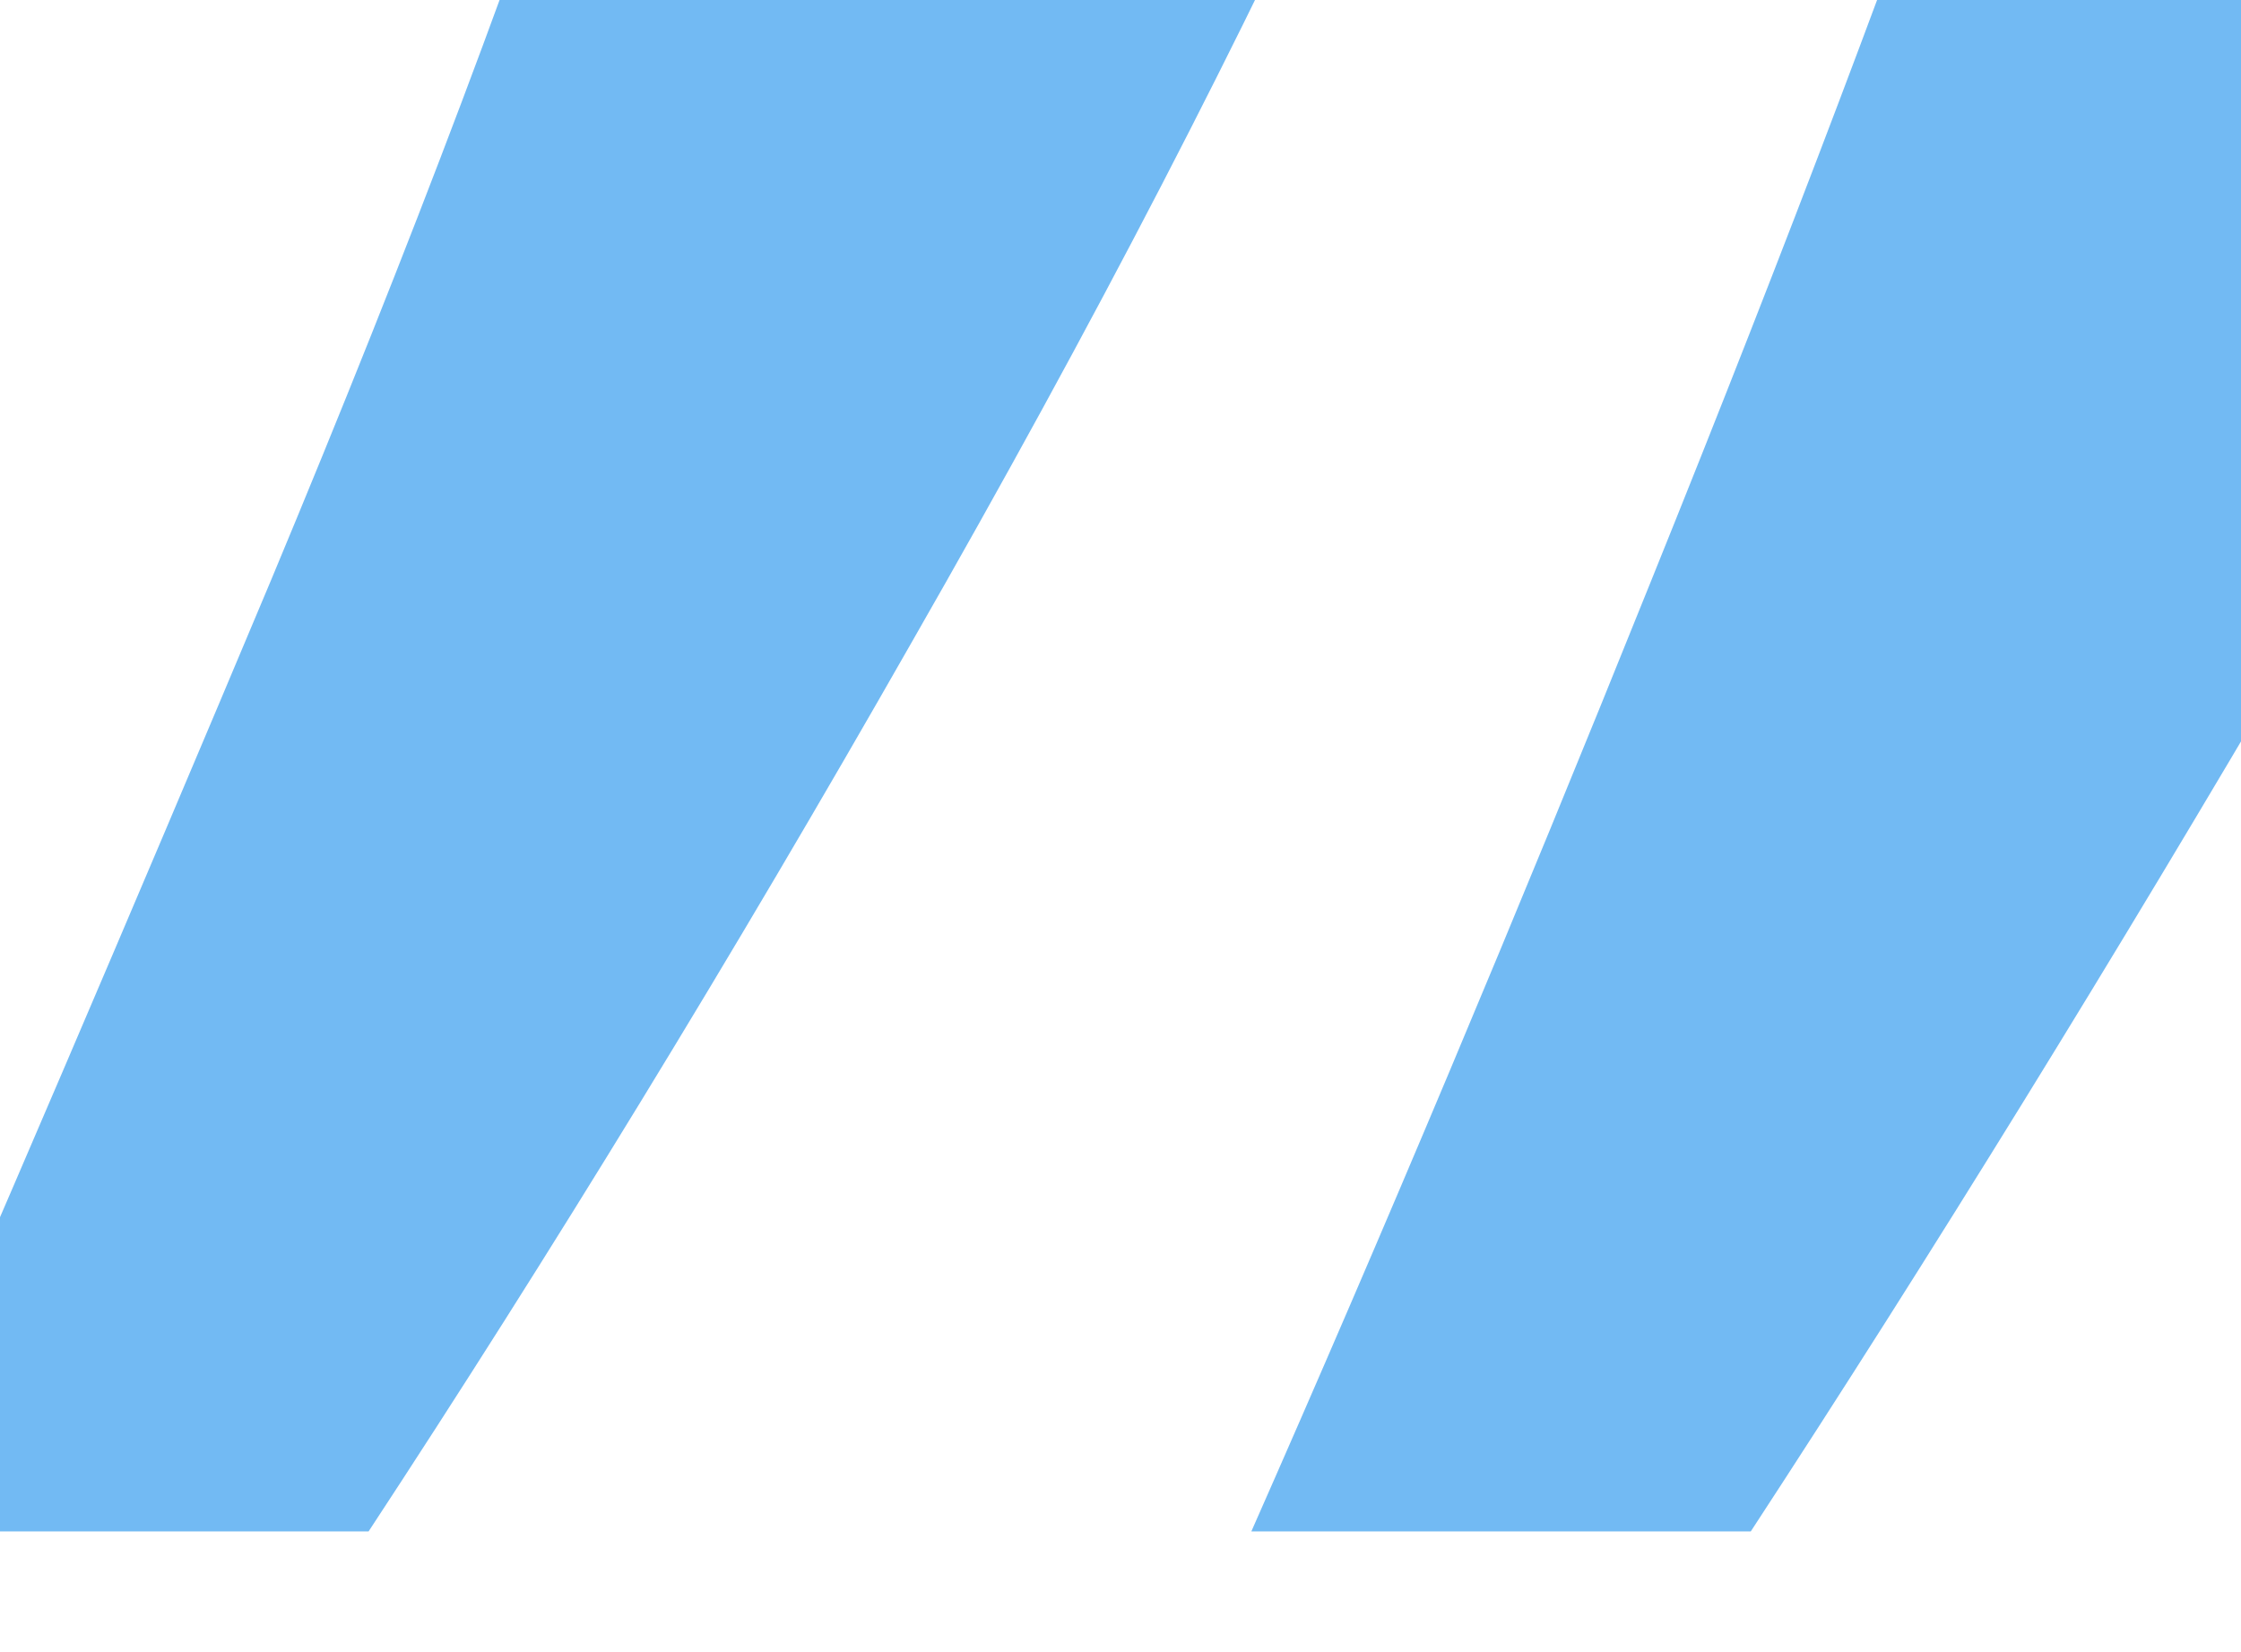
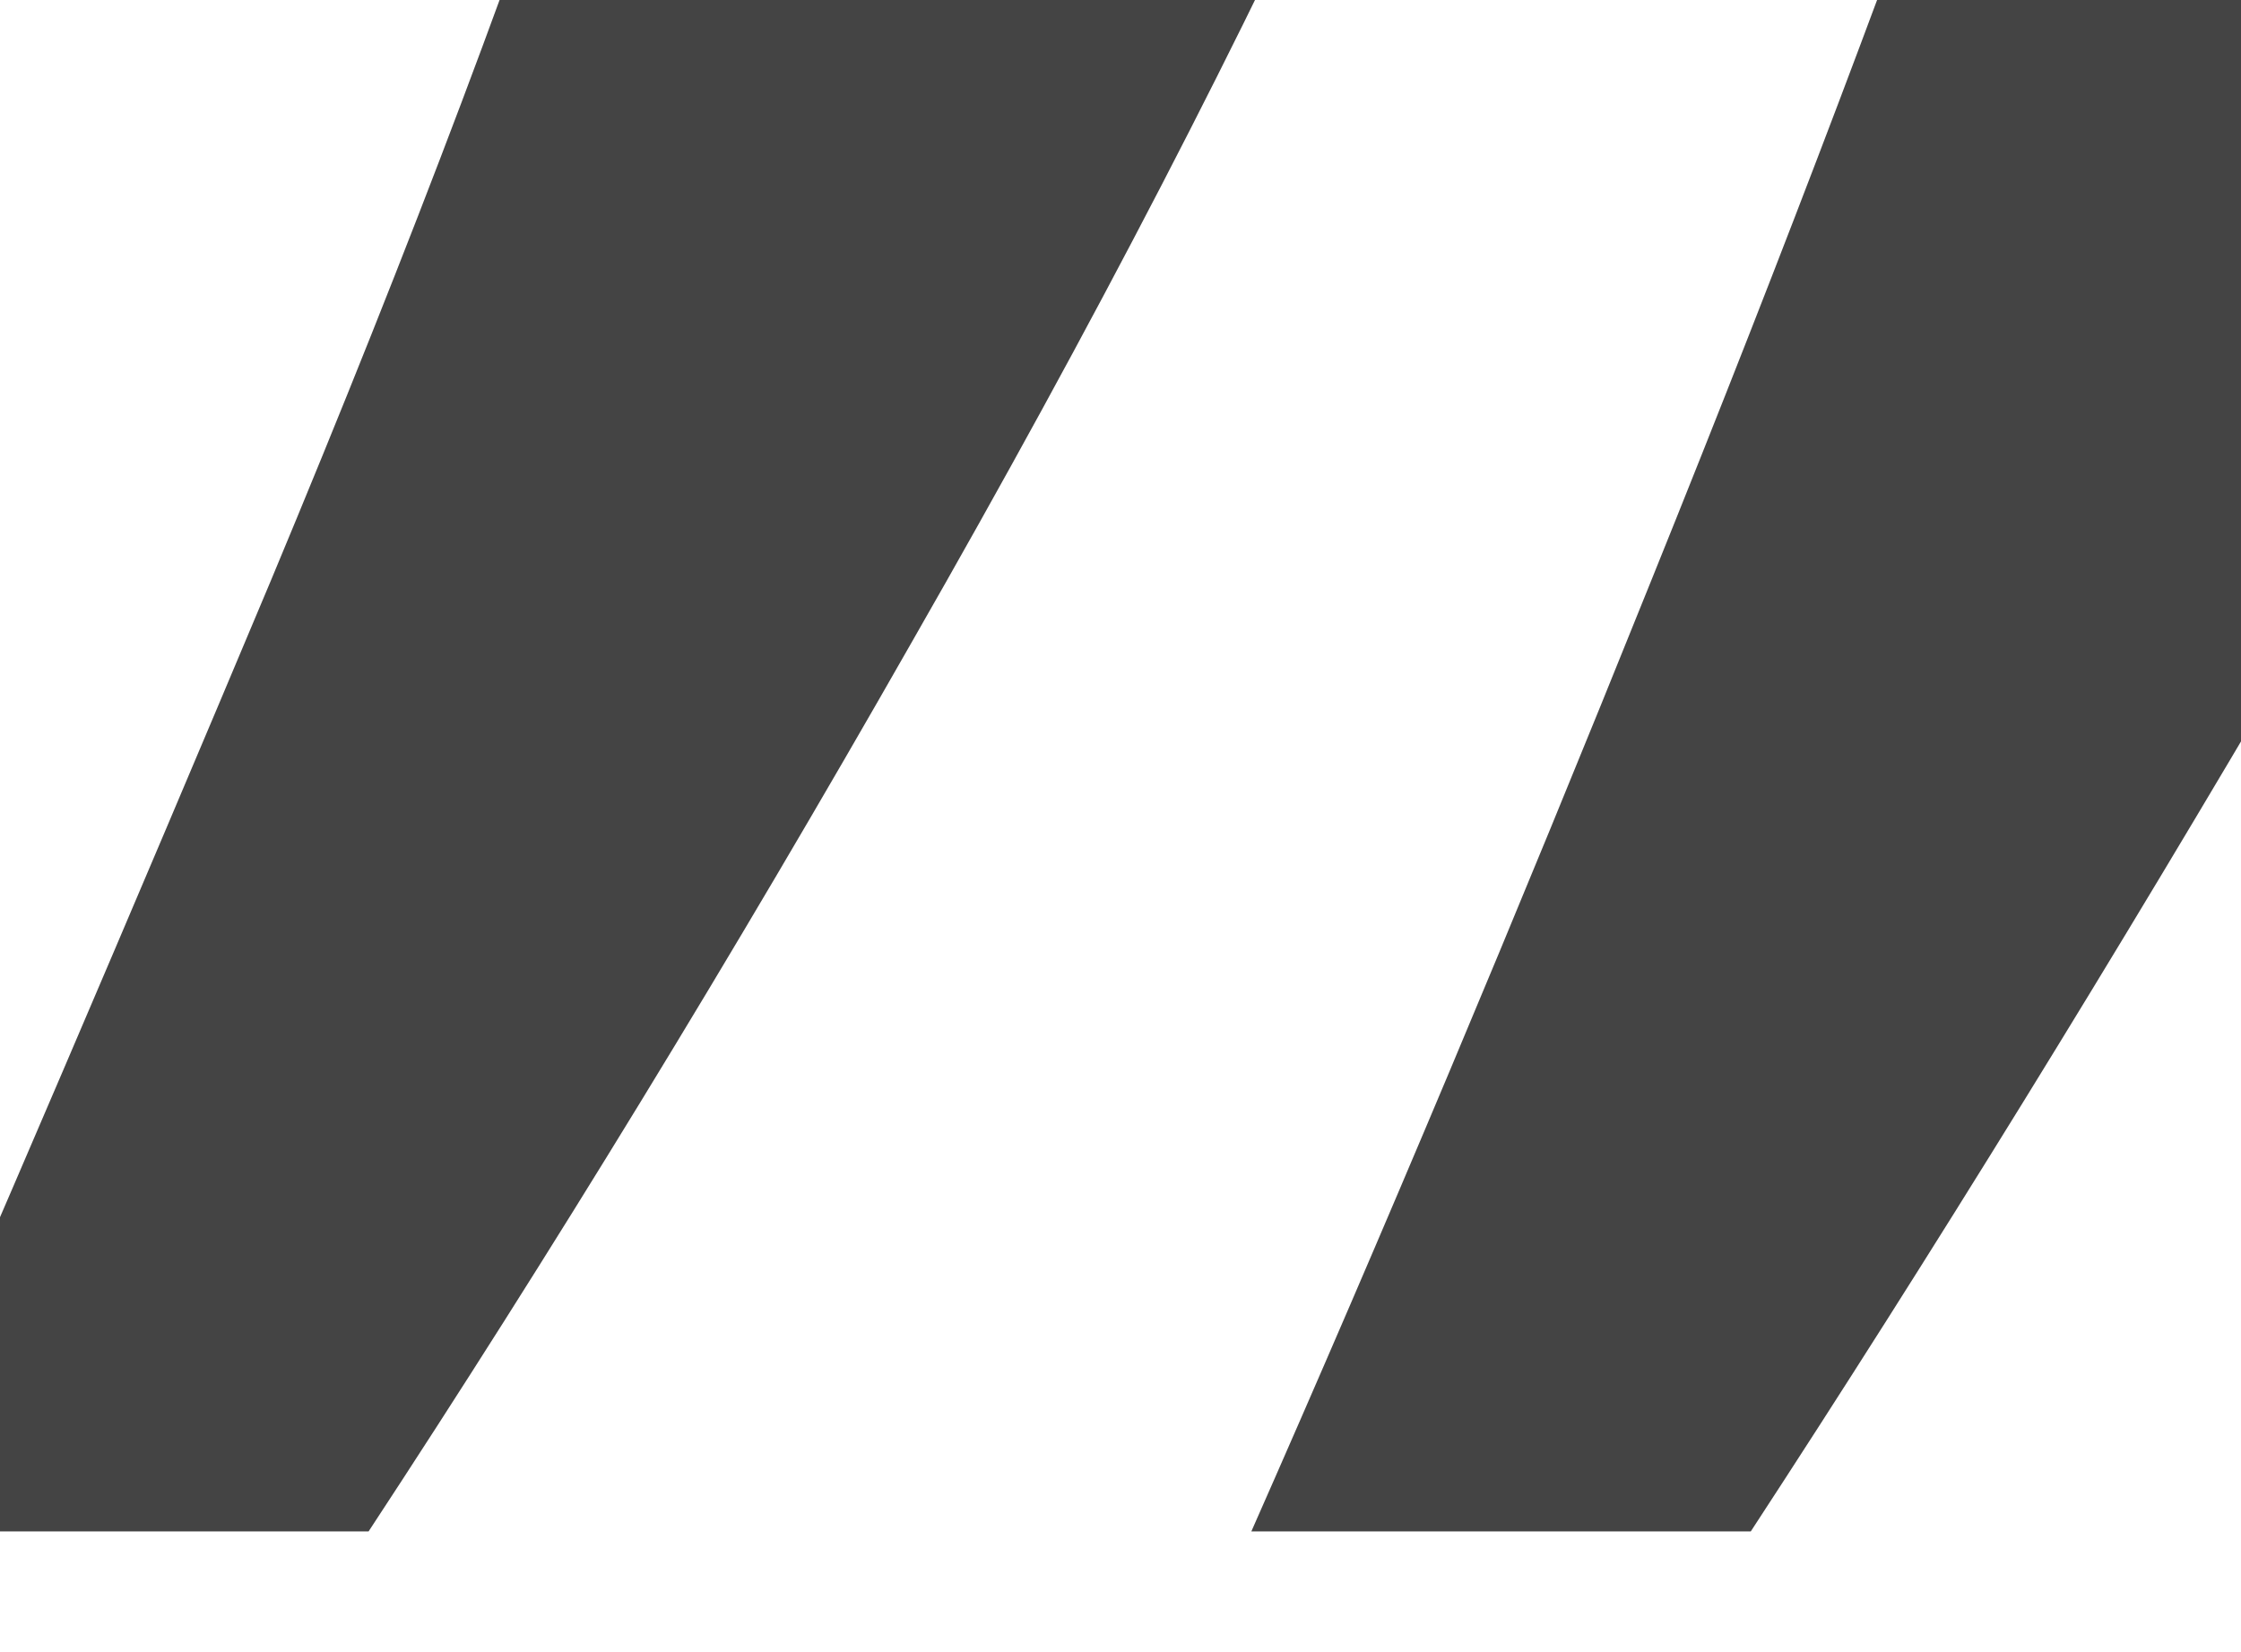
<svg xmlns="http://www.w3.org/2000/svg" width="19px" height="14px" viewBox="0 0 19 14" version="1.1">
  <defs />
  <g id="homepage" stroke="none" stroke-width="1" fill="none" fill-rule="evenodd">
-     <g id="homepage-5" transform="translate(-974, -1052)" font-weight="313" font-family="FranklinGothic URW" fill="#72BAF3" font-size="64" font-style="italic">
+     <g id="homepage-5" transform="translate(-974, -1052)" font-weight="313" font-family="FranklinGothic URW" fill="#444444" font-size="64" font-style="italic">
      <text id="”">
        <tspan x="969" y="1095">”</tspan>
      </text>
    </g>
  </g>
</svg>
